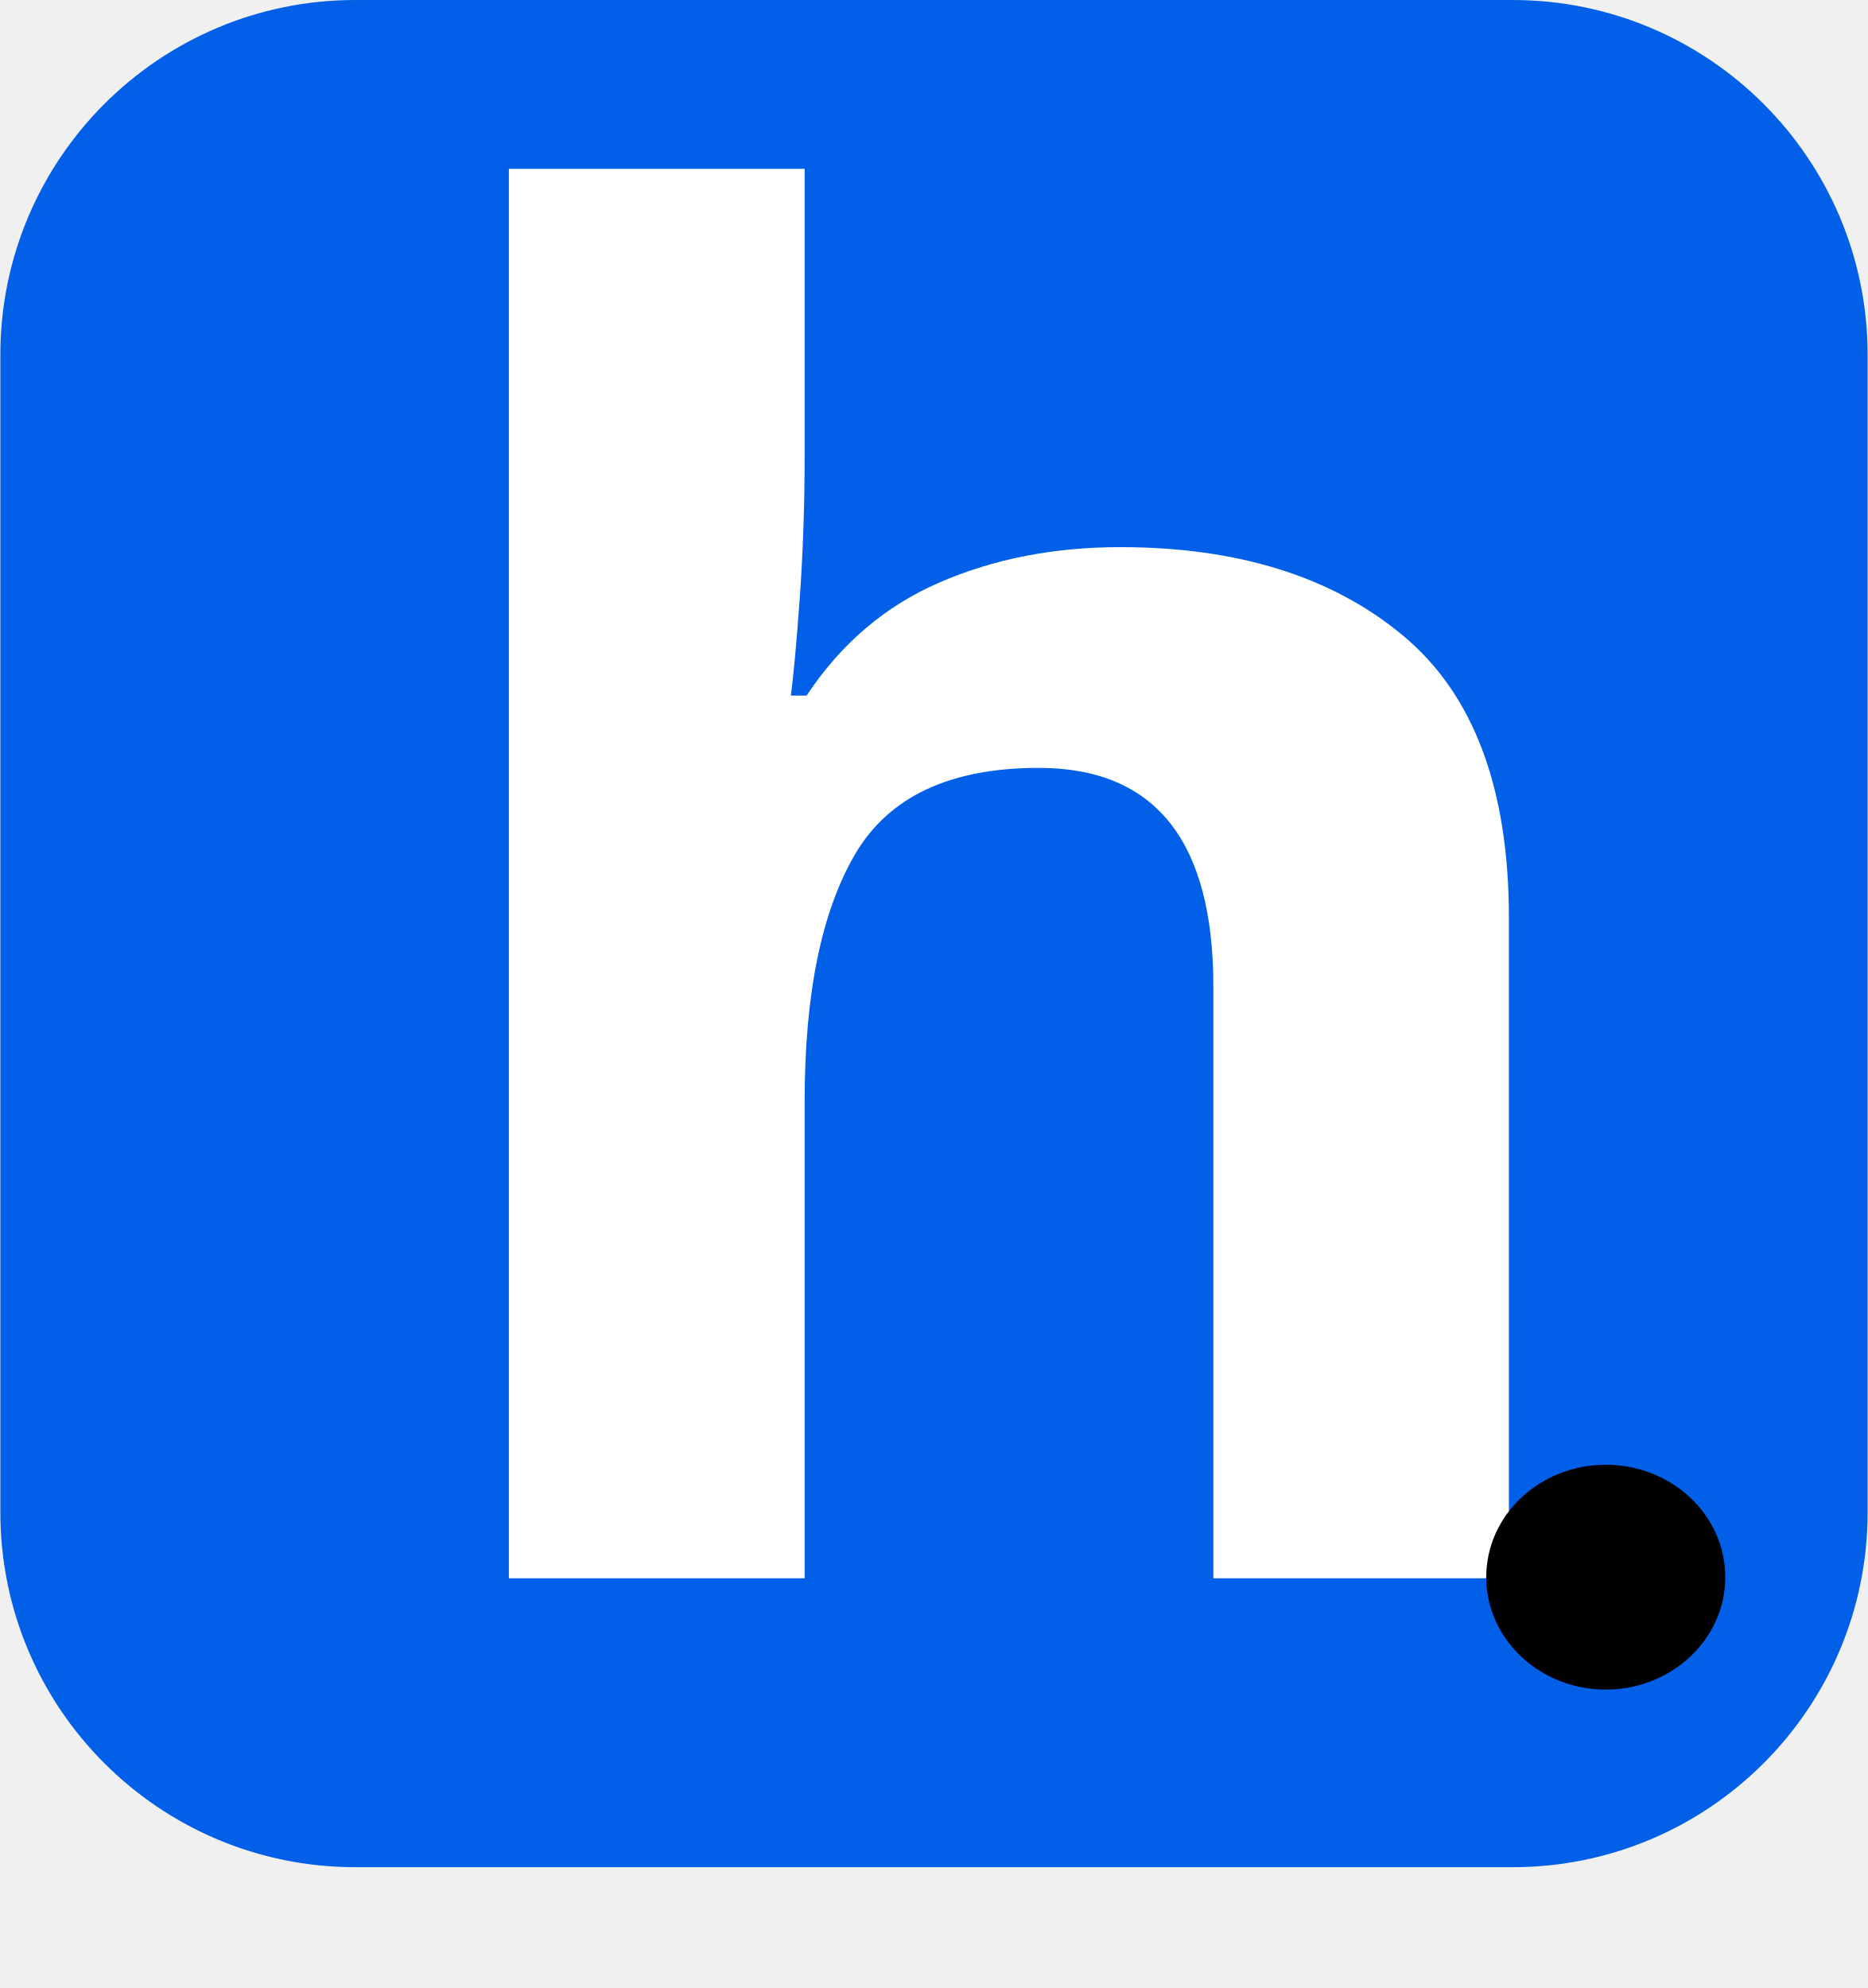
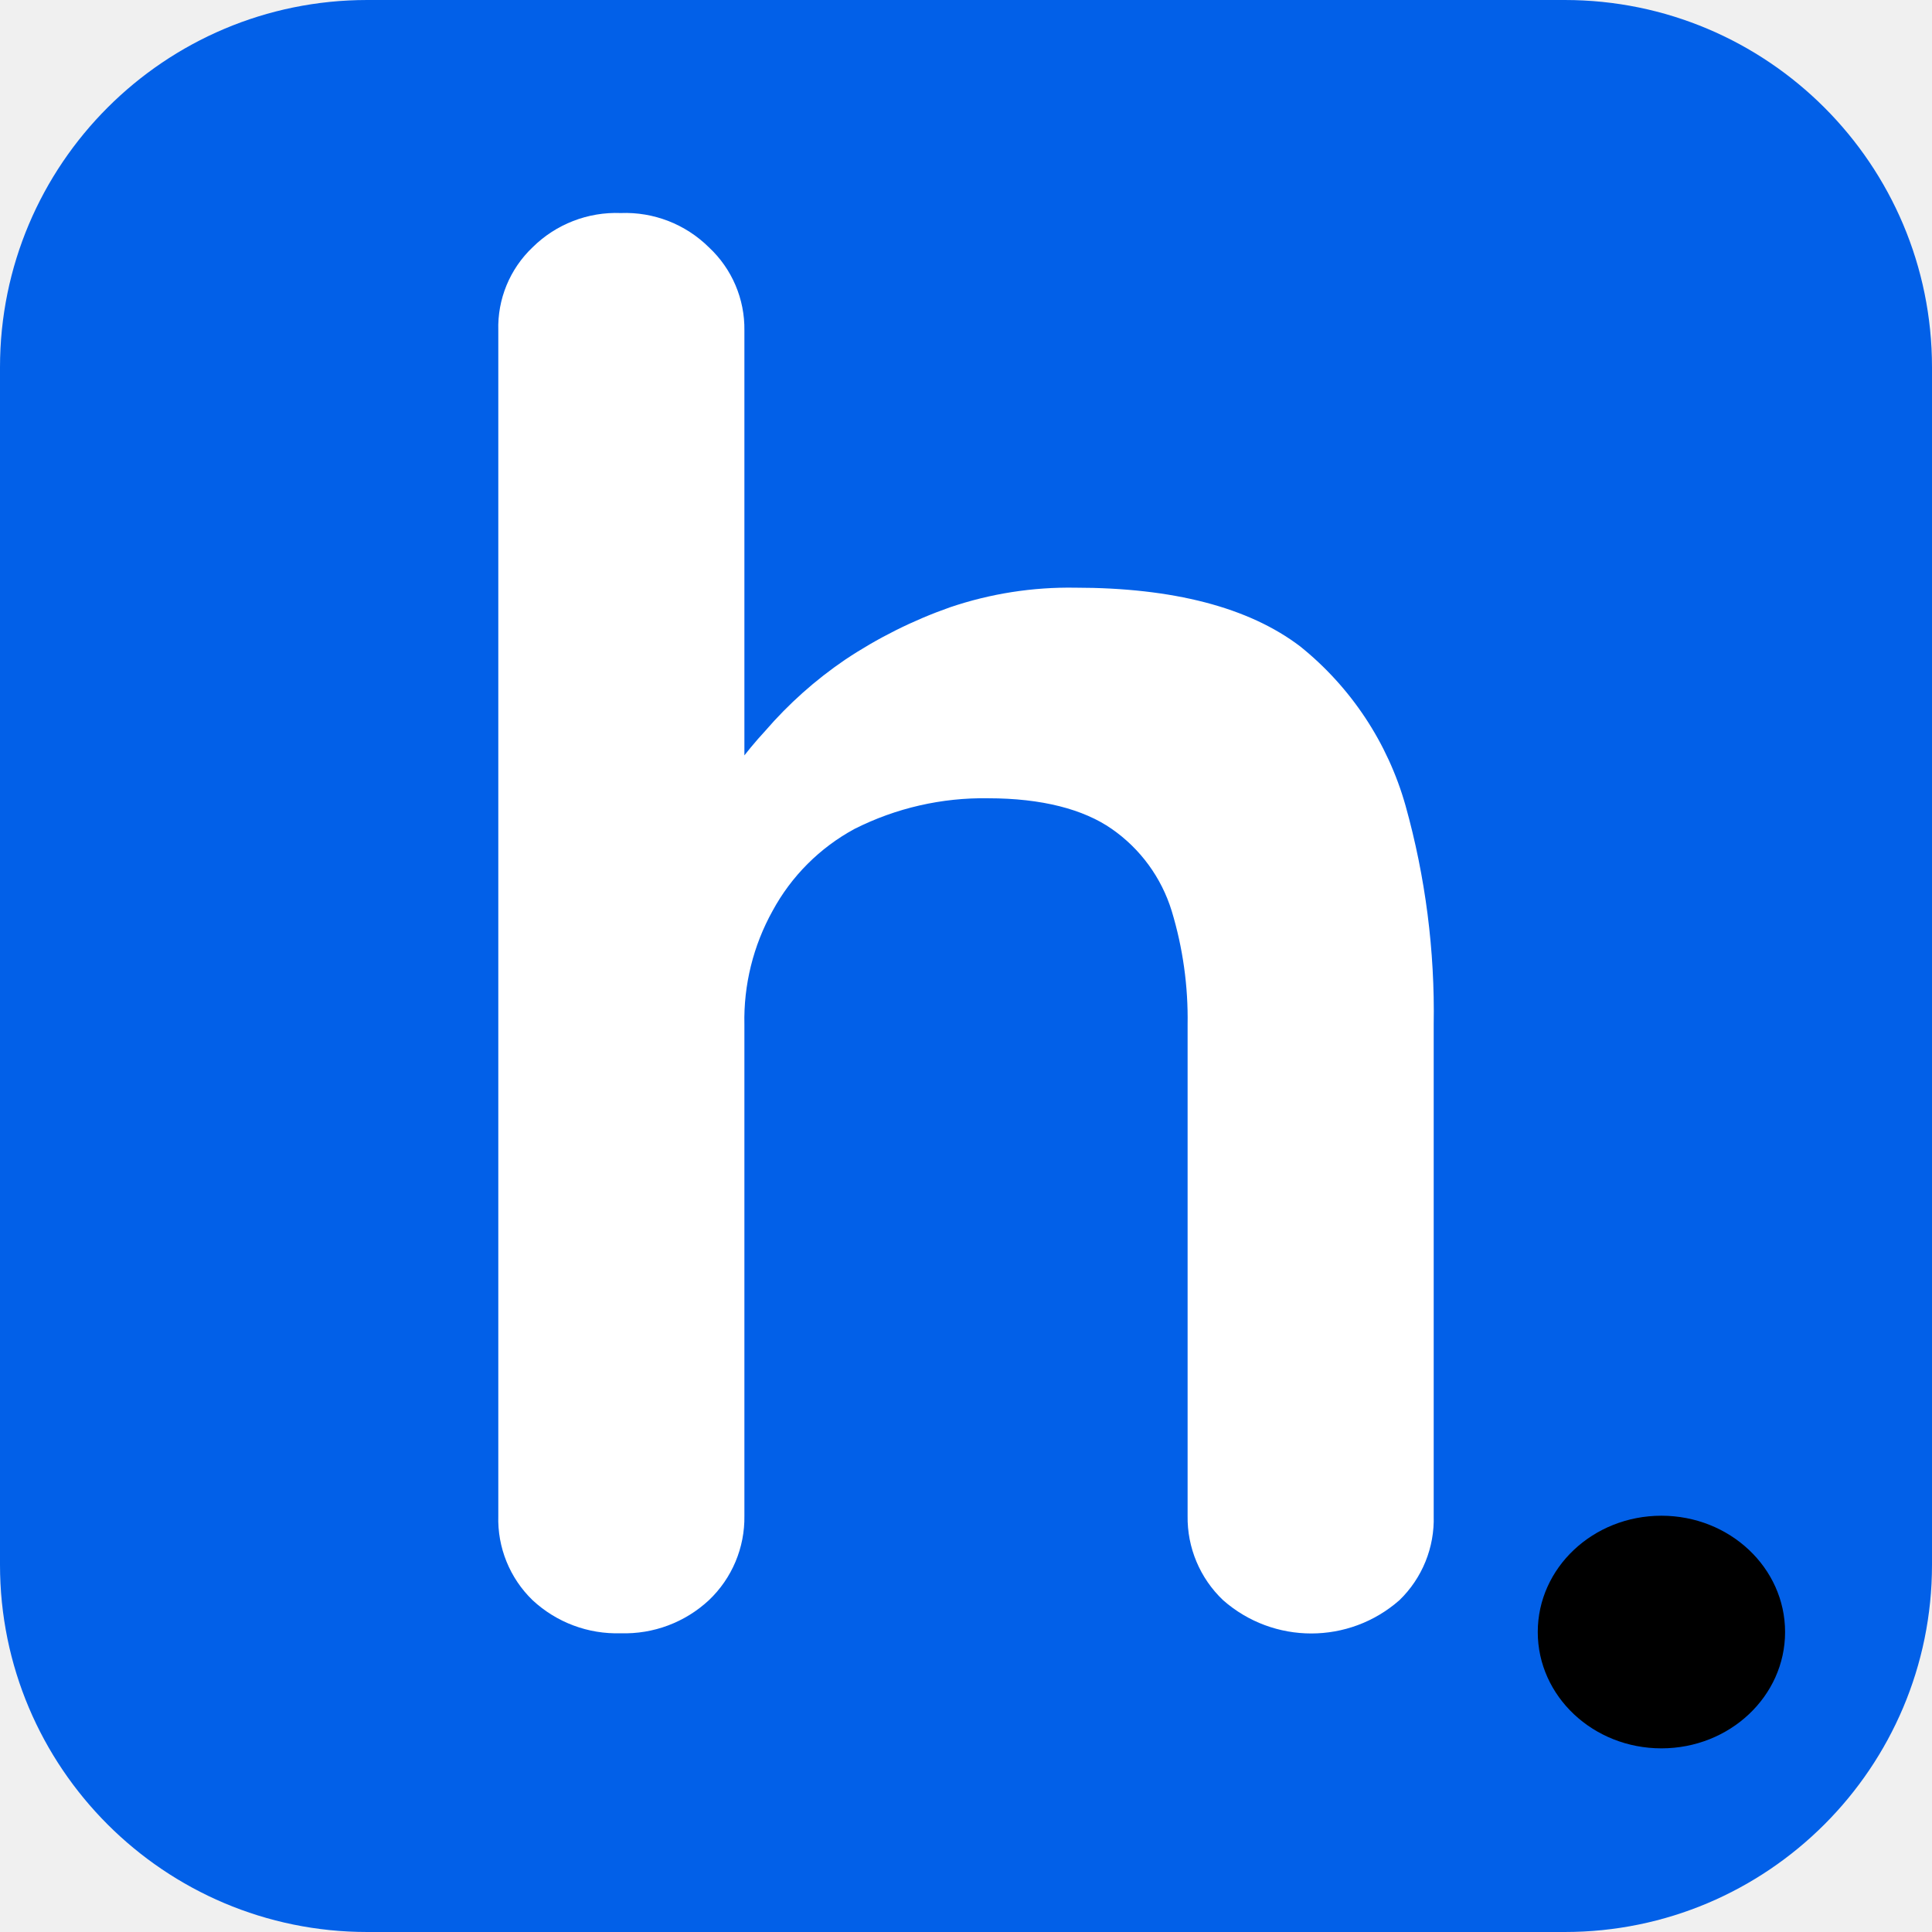
- <svg xmlns="http://www.w3.org/2000/svg" id="Layer_1" data-name="Layer 1" viewBox="0 0 157.8 168.01">
-   <defs>
-     <style>
-       .cls-1 {
-         fill: #0260e8;
-       }
- 
-       .cls-2 {
-         isolation: isolate;
-         font-size: 156.72px;
-         fill: #fff;
-         font-family: Quicksand-Bold, Quicksand;
-         font-weight: 700;
-       }
-     </style>
-   </defs>
-   <path class="cls-1" d="M1008,621.63h-97.8a30,30,0,0,1-30-30v-97.8a30,30,0,0,1,30-30H1008a30,30,0,0,1,30,30v97.8A30,30,0,0,1,1008,621.63Z" transform="translate(-880.17 -463.83)" />
-   <text class="cls-2" transform="translate(29.93 133.38) scale(1.07 1)">h</text>
-   <ellipse cx="135.7" cy="133.29" rx="10.1" ry="9.5" />
+ <svg xmlns="http://www.w3.org/2000/svg" id="Layer_1" data-name="Layer 1" width="157.8" height="157.8" viewBox="0 0 157.8 157.8">
+   <path d="M127.8,157.8H30a30,30,0,0,1-30-30H0V30A30,30,0,0,1,30,0h97.8a30,30,0,0,1,30,30v97.8A30,30,0,0,1,127.8,157.8Z" style="fill: #0260e8" />
+   <g style="isolation: isolate">
+     <path d="M87.8,48c8,0,14.2,1.6,18.4,4.8a25.6,25.6,0,0,1,8.6,13,62.6,62.6,0,0,1,2.3,17.9v40.1a9.2,9.2,0,0,1-2.8,6.9,10.9,10.9,0,0,1-14.4,0,9.3,9.3,0,0,1-2.9-6.9V83.7a30.3,30.3,0,0,0-1.3-9.3,12.7,12.7,0,0,0-4.9-6.7c-2.3-1.6-5.7-2.5-10.1-2.5a23.4,23.4,0,0,0-10.9,2.5,16.6,16.6,0,0,0-6.7,6.7,18.3,18.3,0,0,0-2.3,9.3v40.1a9.3,9.3,0,0,1-2.9,6.9,10.1,10.1,0,0,1-7.2,2.7,10.1,10.1,0,0,1-7.2-2.7,9.2,9.2,0,0,1-2.8-6.9V27a9,9,0,0,1,2.8-6.8,9.7,9.7,0,0,1,7.2-2.8,9.7,9.7,0,0,1,7.2,2.8A9.1,9.1,0,0,1,60.8,27V65.9l-2.5-.5a31.8,31.8,0,0,1,4.2-5.7A33.5,33.5,0,0,1,69,53.9a38.4,38.4,0,0,1,8.6-4.3A30.3,30.3,0,0,1,87.8,48Z" style="fill: #fff" />
+   </g>
+   <ellipse cx="135.7" cy="133.3" rx="10.1" ry="9.5" />
</svg>
